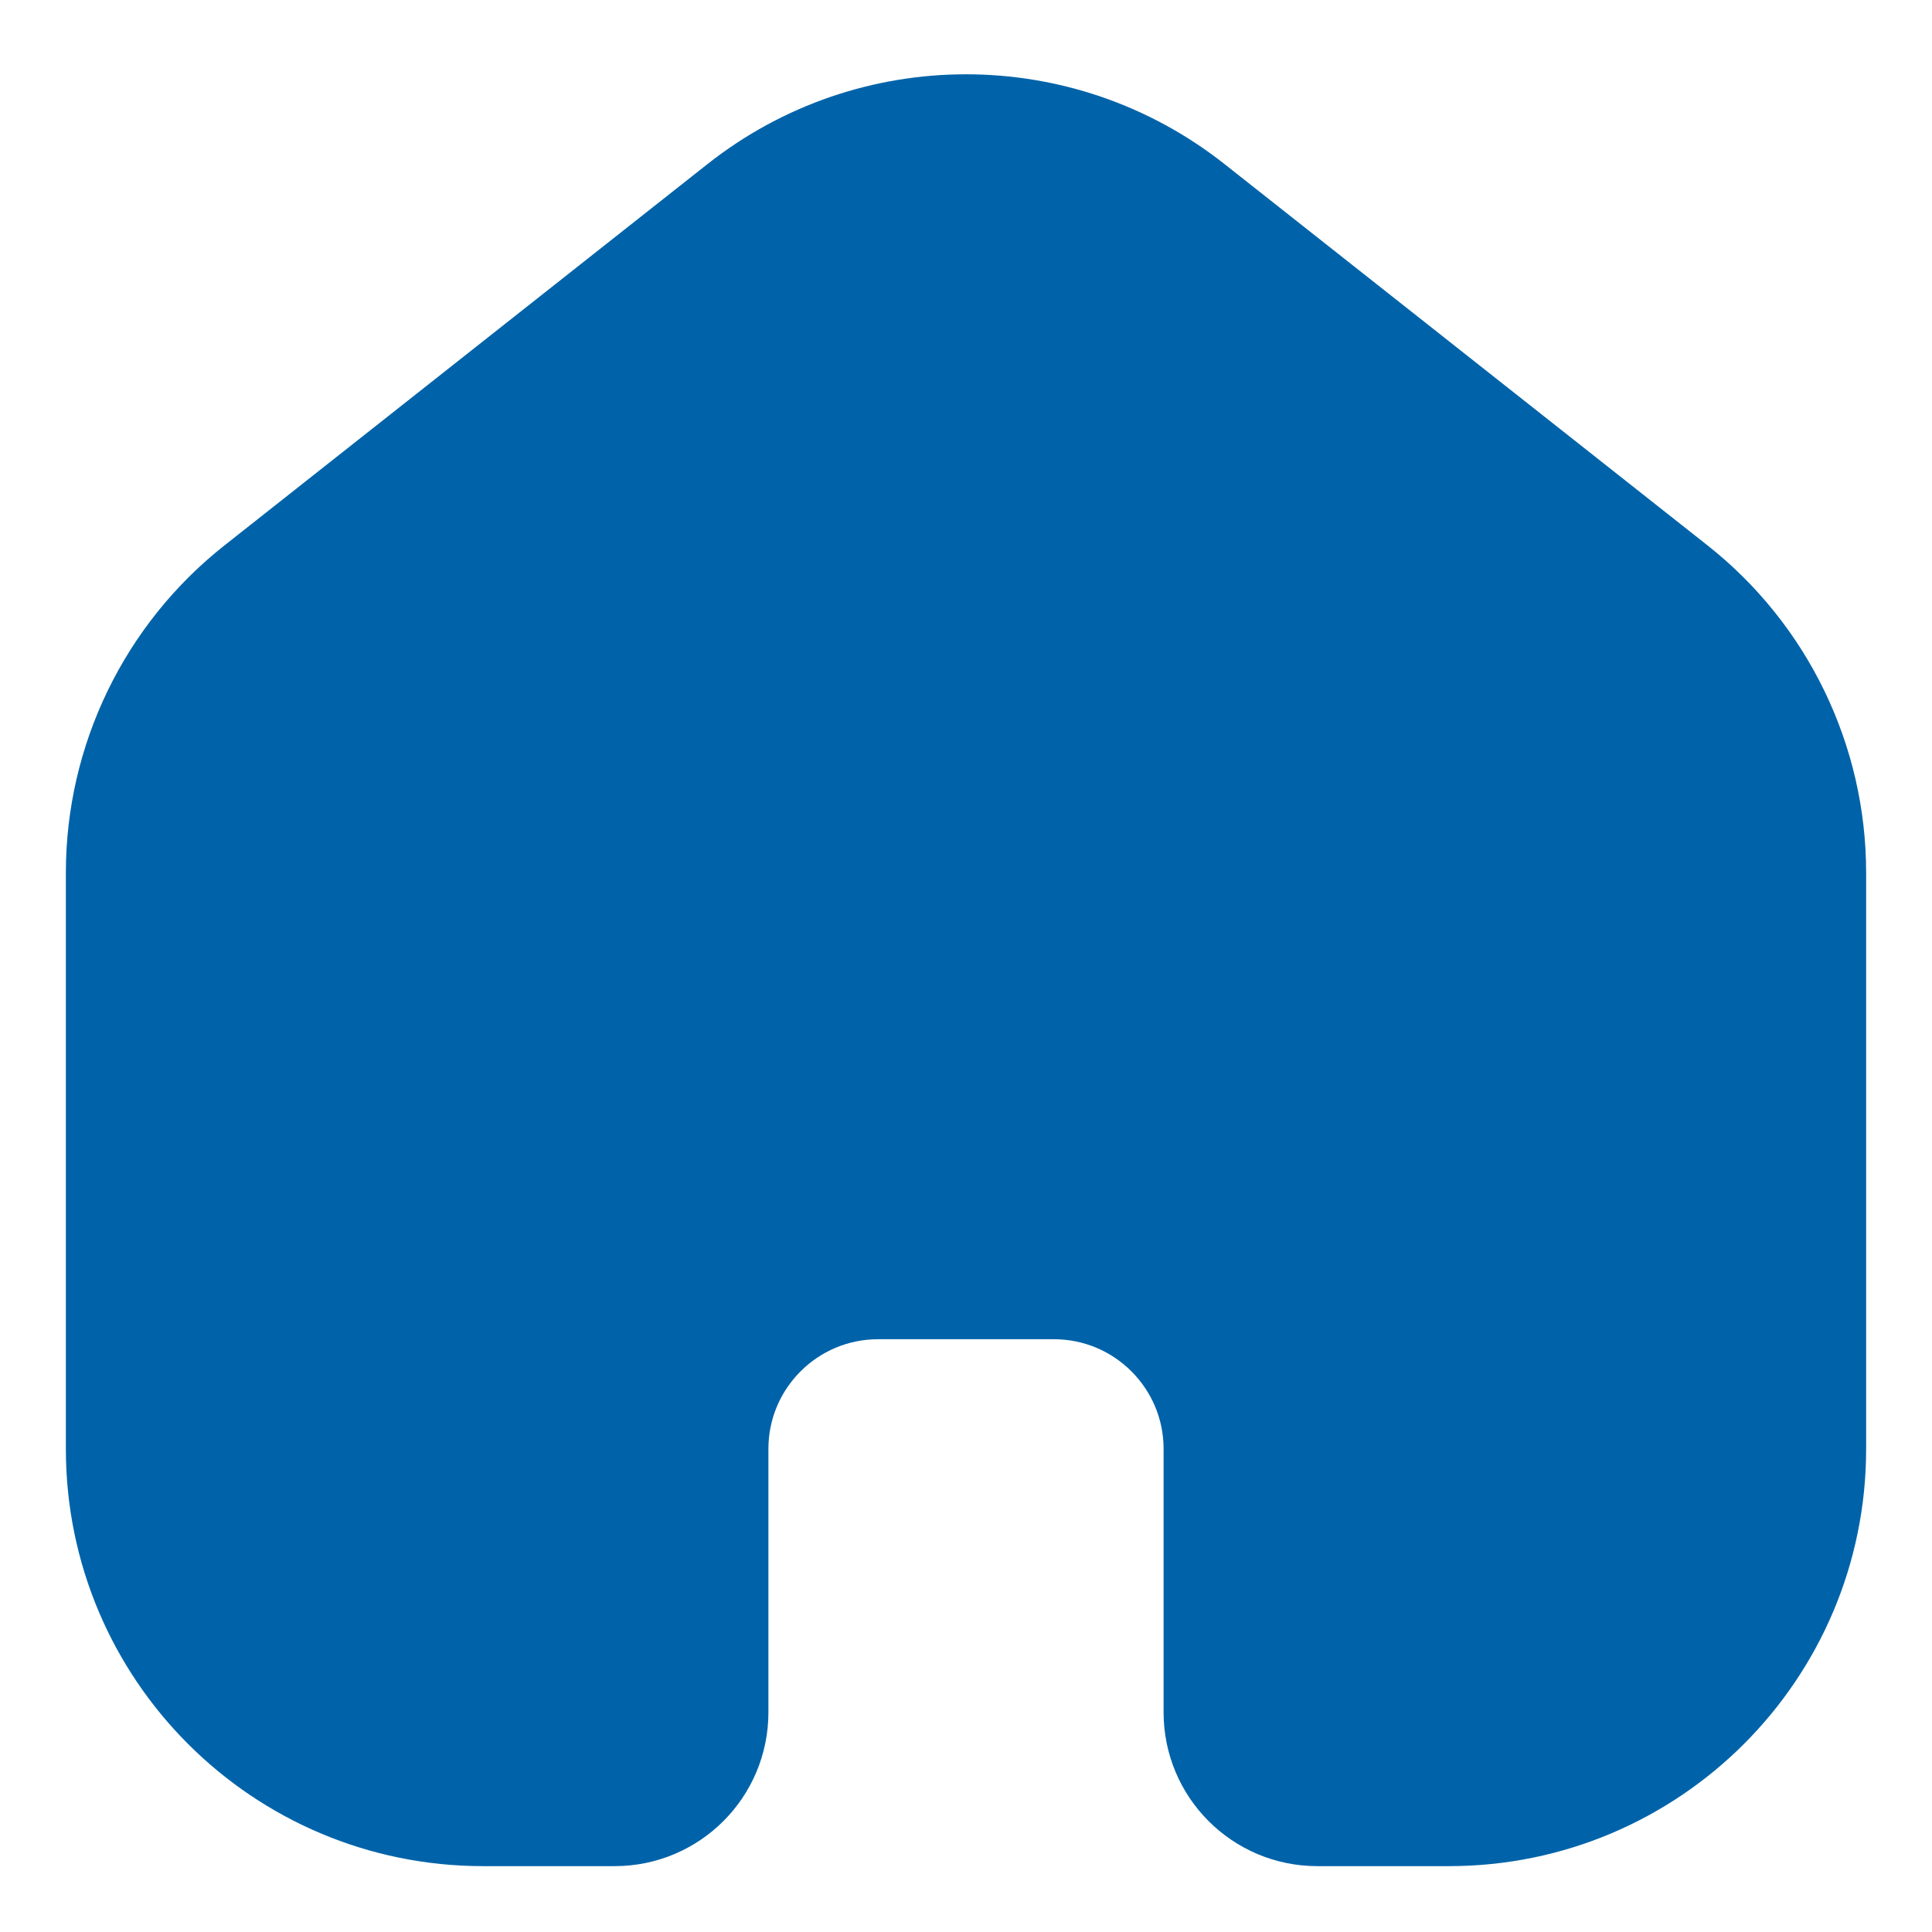
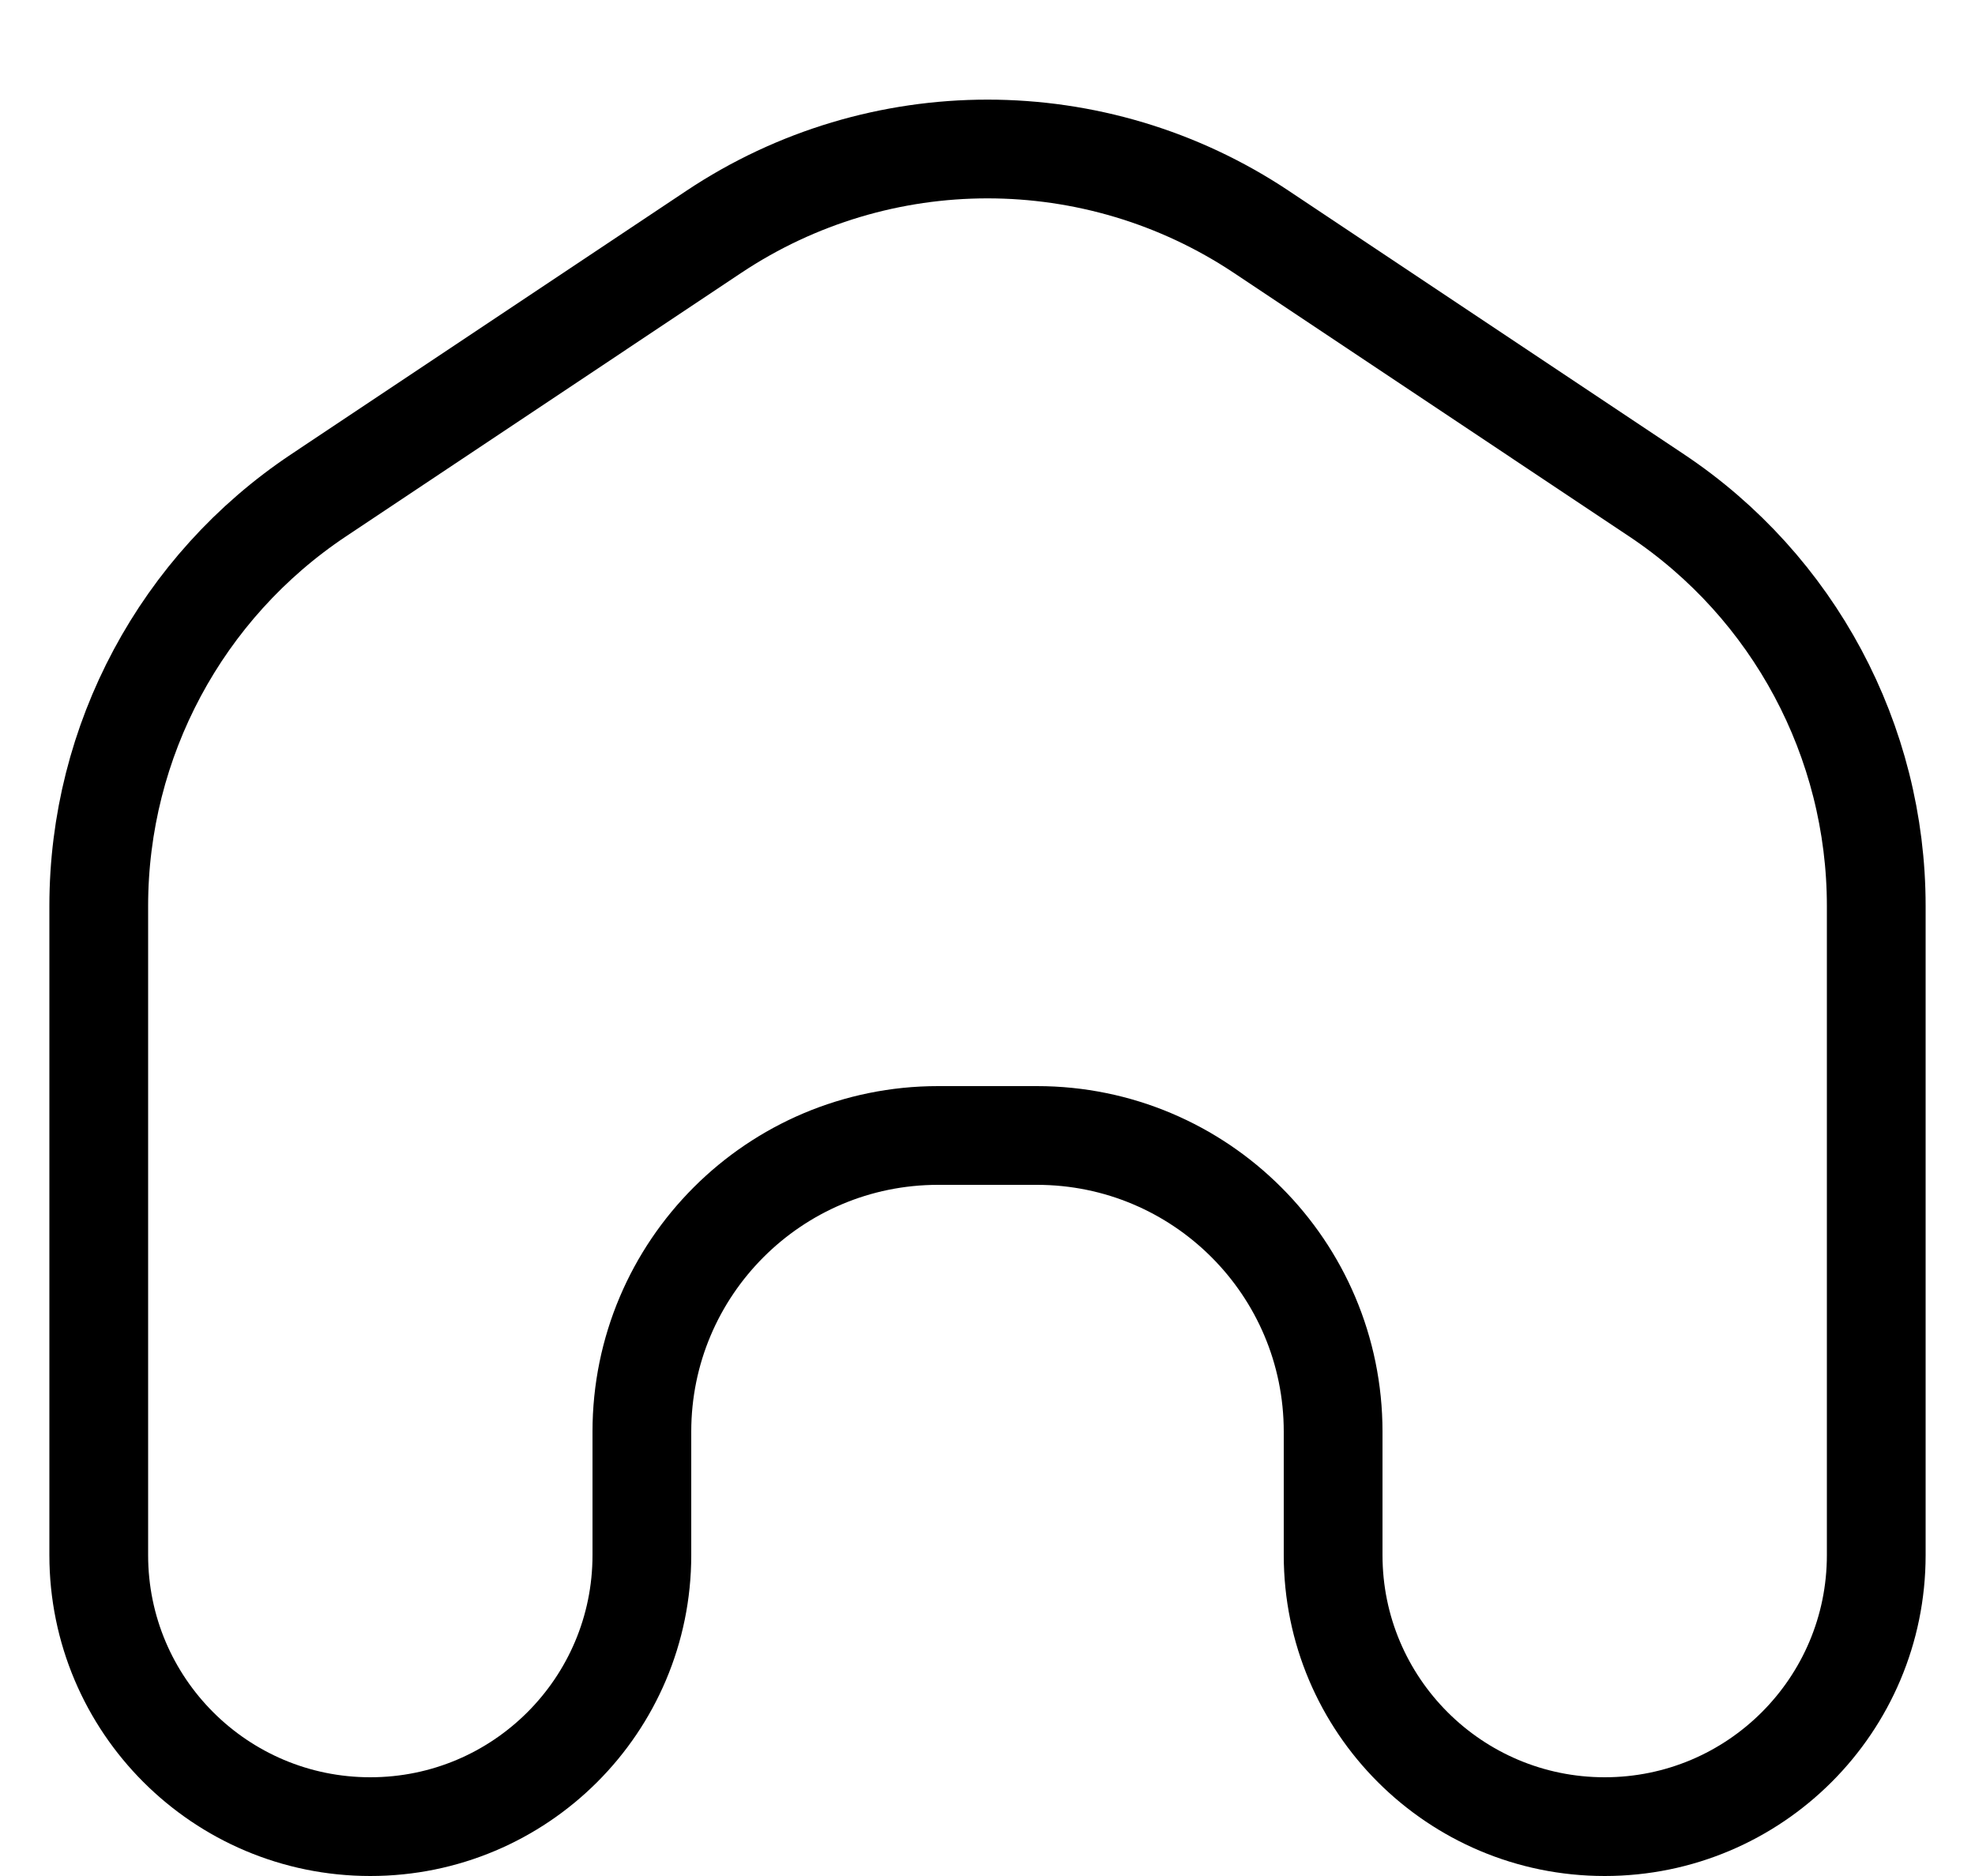
- <svg xmlns="http://www.w3.org/2000/svg" width="22" height="22" viewBox="0 0 22 22" fill="none">
-   <path d="M1.5 9.938C1.5 8.714 2.061 7.557 3.021 6.799L8.521 2.457C9.975 1.309 12.025 1.309 13.479 2.457L18.979 6.799C19.939 7.557 20.5 8.714 20.5 9.938V16.5C20.5 18.709 18.709 20.5 16.5 20.5H15C14.448 20.5 14 20.052 14 19.5V16.5C14 15.395 13.105 14.5 12 14.5H10C8.895 14.5 8 15.395 8 16.5V19.5C8 20.052 7.552 20.5 7 20.5H5.5C3.291 20.5 1.5 18.709 1.5 16.5L1.5 9.938Z" fill="#0063A9" stroke="#0063A9" stroke-width="1.5" />
+ <svg xmlns="http://www.w3.org/2000/svg" width="20" height="19" viewBox="0 0 20 19" fill="none">
+   <path d="M16.774 5.016L12.774 2.349C11.094 1.229 8.906 1.229 7.227 2.349L3.227 5.016C1.836 5.943 1 7.504 1 9.176L1 15.75C1 17.269 2.231 18.5 3.75 18.5C5.269 18.5 6.5 17.269 6.5 15.75V14.5C6.5 12.843 7.843 11.5 9.5 11.5H10.5C12.157 11.5 13.5 12.843 13.5 14.5V15.75C13.5 17.269 14.732 18.5 16.25 18.5C17.769 18.5 19 17.269 19 15.75V9.176C19 7.504 18.165 5.943 16.774 5.016Z" stroke="black" stroke-linecap="round" />
</svg>
